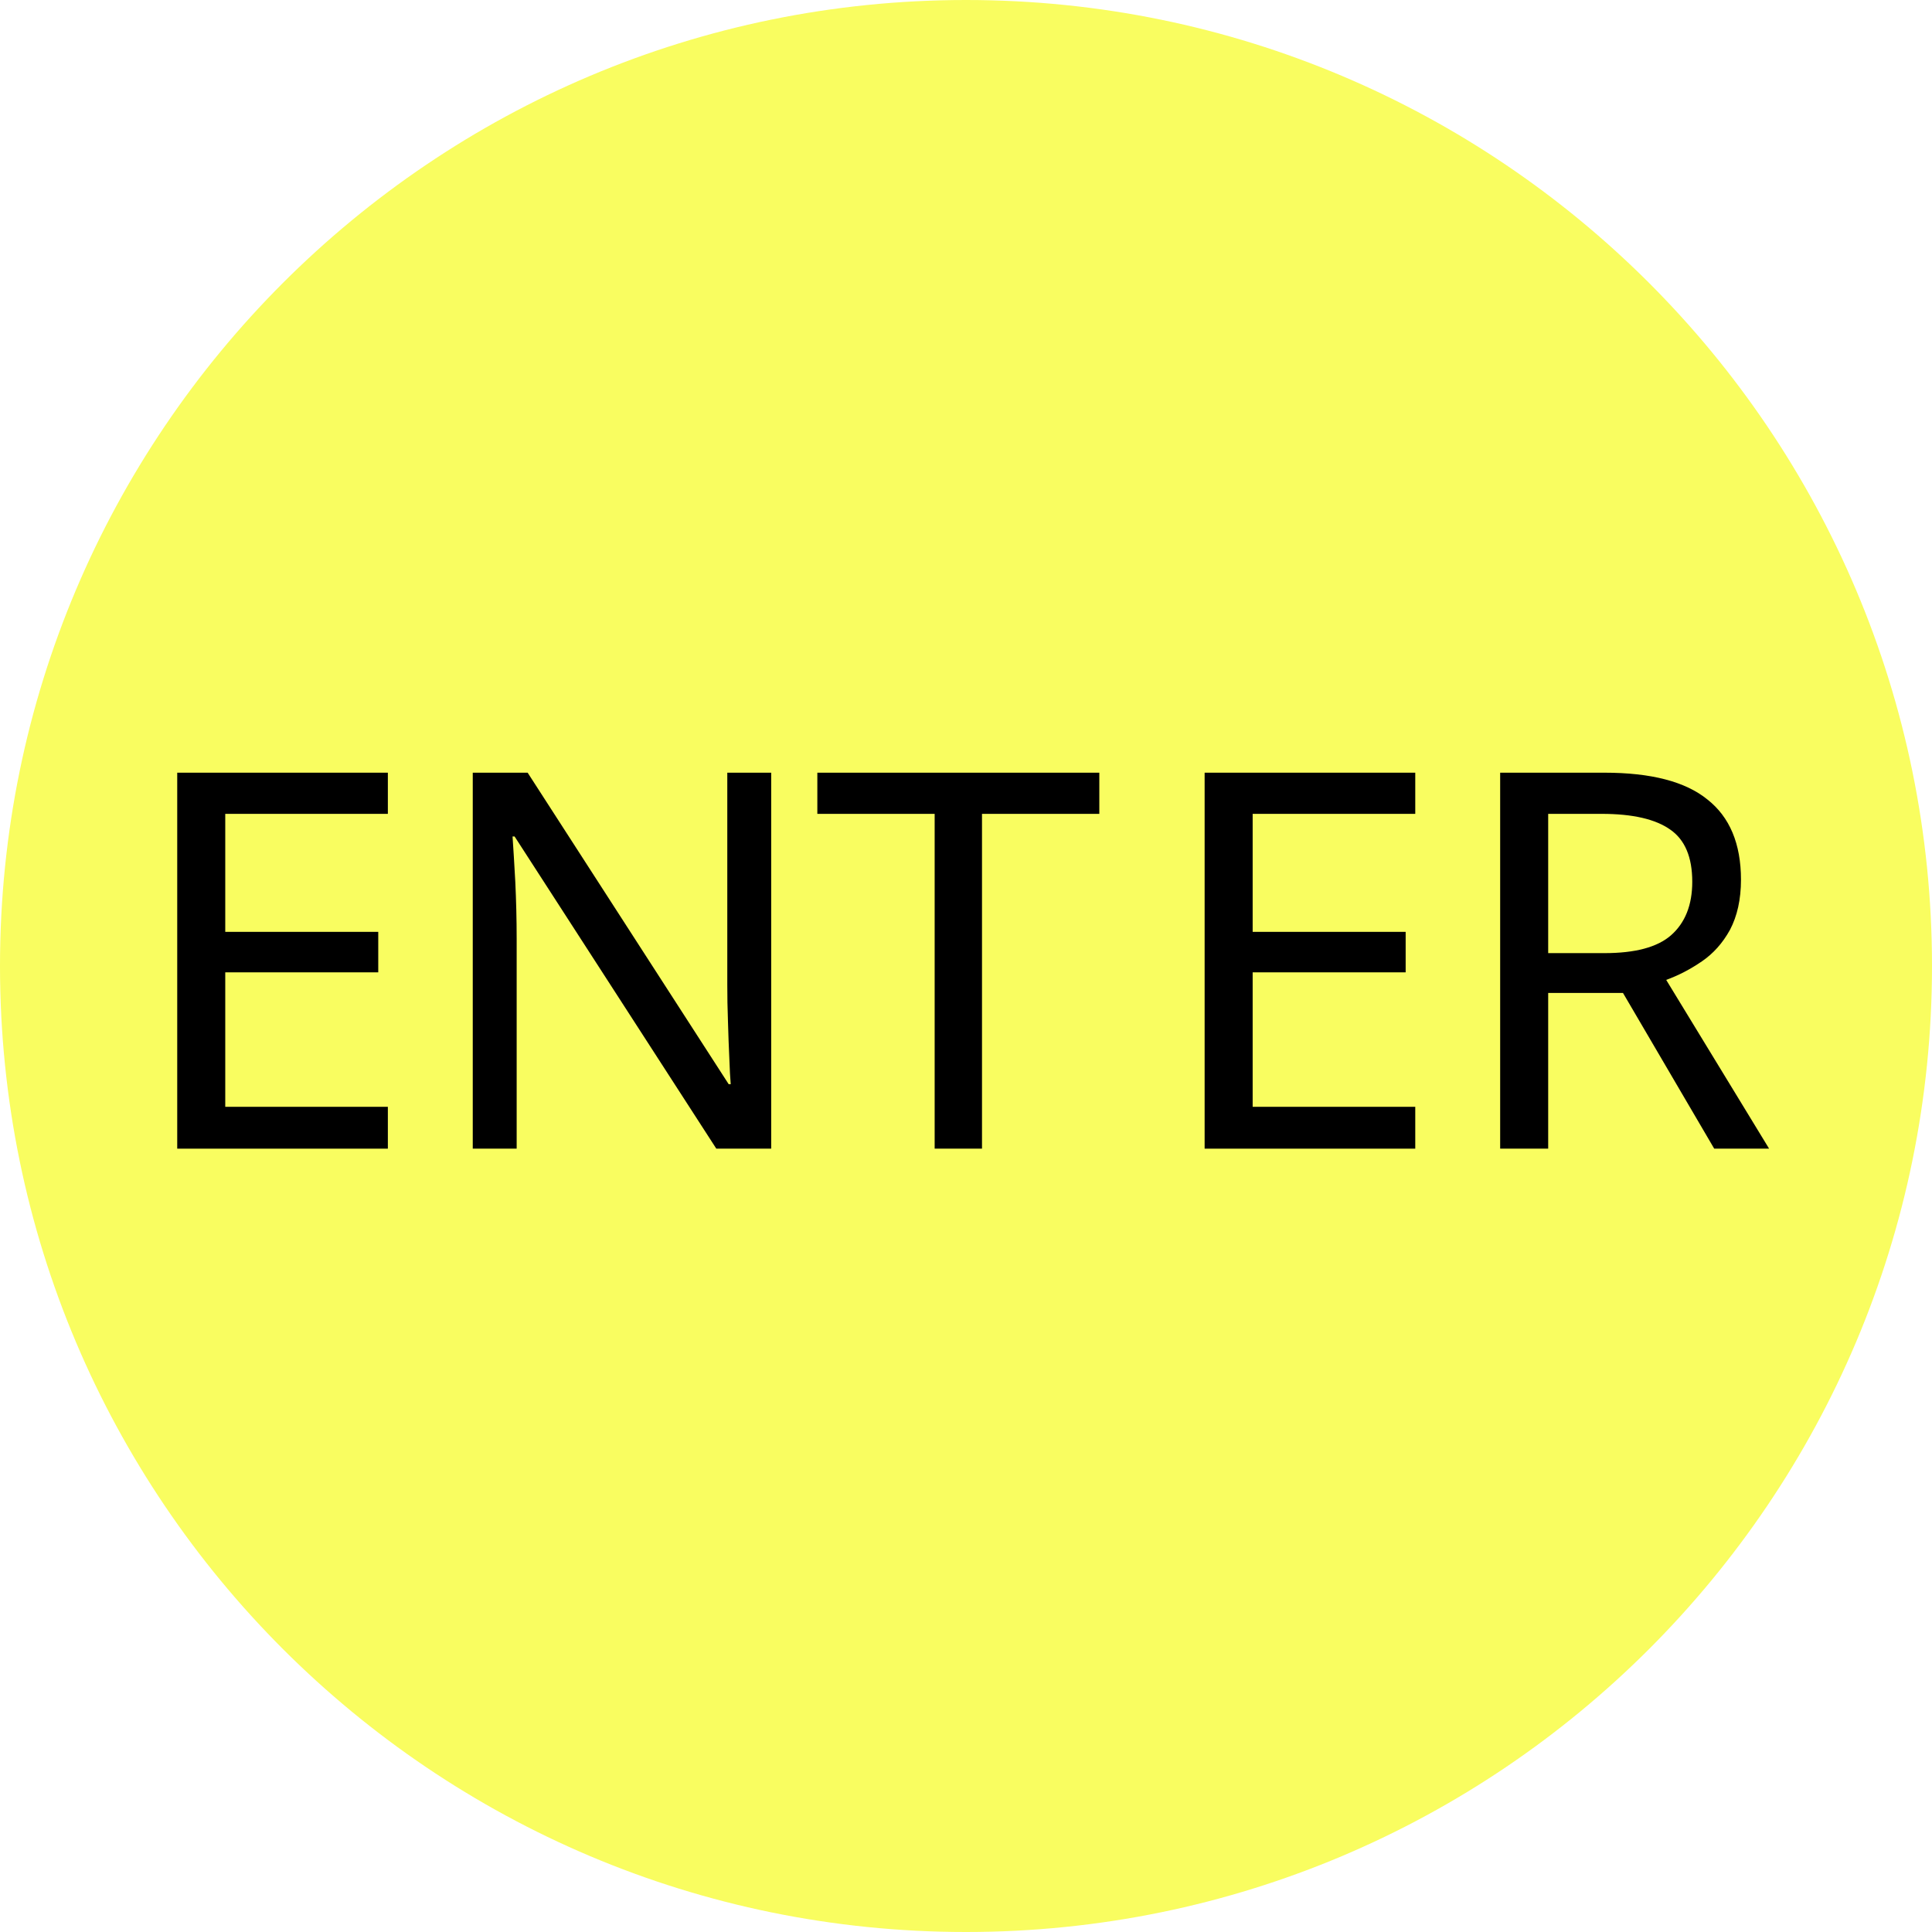
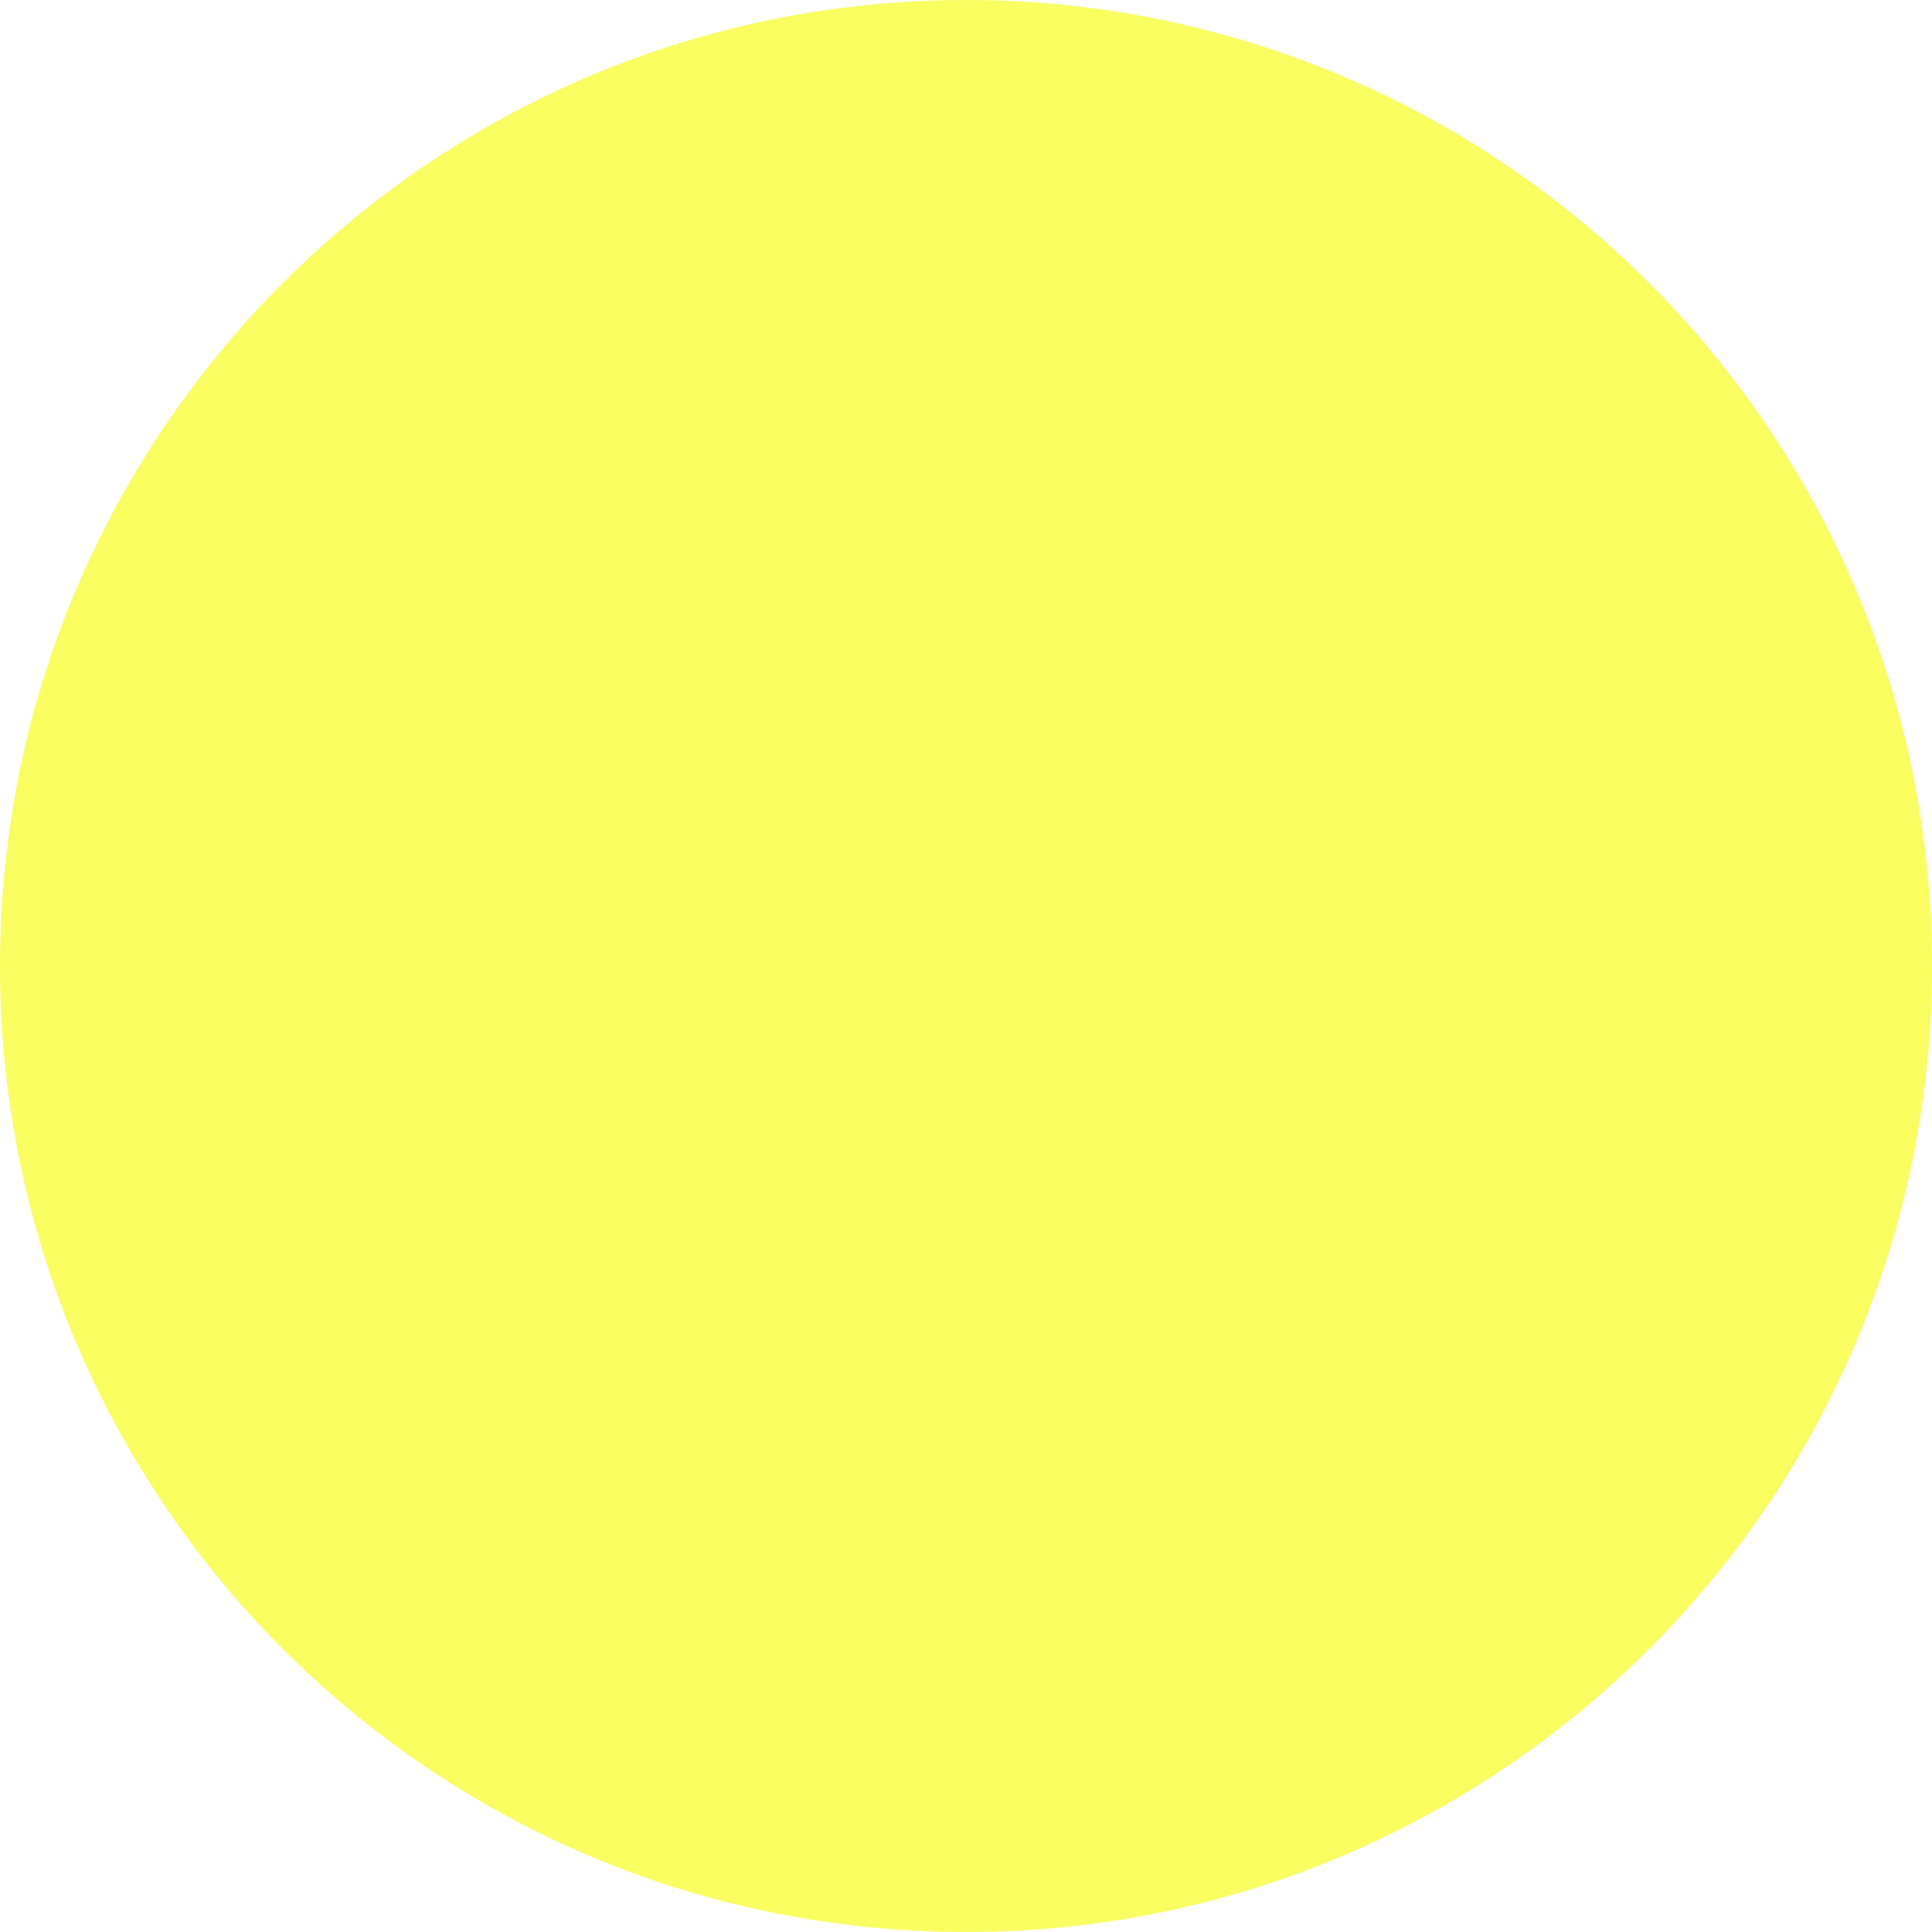
- <svg xmlns="http://www.w3.org/2000/svg" width="44" height="44" viewBox="0 0 44 44">
+ <svg xmlns="http://www.w3.org/2000/svg" id="Livello_2" data-name="Livello 2" width="20" height="20" viewBox="0 0 20 20">
  <defs>
    <style>
      .cls-1 {
-         letter-spacing: -.01em;
-       }
- 
-       .cls-2 {
-         letter-spacing: -.02em;
-       }
- 
-       .cls-3 {
        fill: #f9fd60;
-       }
- 
-       .cls-4 {
-         letter-spacing: 0em;
-       }
- 
-       .cls-5 {
-         font-family: NeueMachina-Medium, Neue Machina;
-         font-size: 12px;
      }
    </style>
  </defs>
-   <g id="Livello_1" data-name="Livello 1" />
-   <g id="Livello_2" data-name="Livello 2">
-     <g id="Livello_1-2" data-name="Livello 1">
-       <g>
-         <circle class="cls-3" cx="22" cy="22" r="22" />
-         <text class="cls-5" transform="translate(2.88 26.16)">
-           <tspan class="cls-1" x="0" y="0">E</tspan>
-           <tspan class="cls-2" x="6.73" y="0">NT</tspan>
-           <tspan class="cls-1" x="23.4" y="0">E</tspan>
-           <tspan class="cls-4" x="30.13" y="0">R</tspan>
-         </text>
-       </g>
-     </g>
+   <g id="Livello_1-2" data-name="Livello 1">
+     <circle class="cls-1" cx="10" cy="10" r="10" />
  </g>
</svg>
